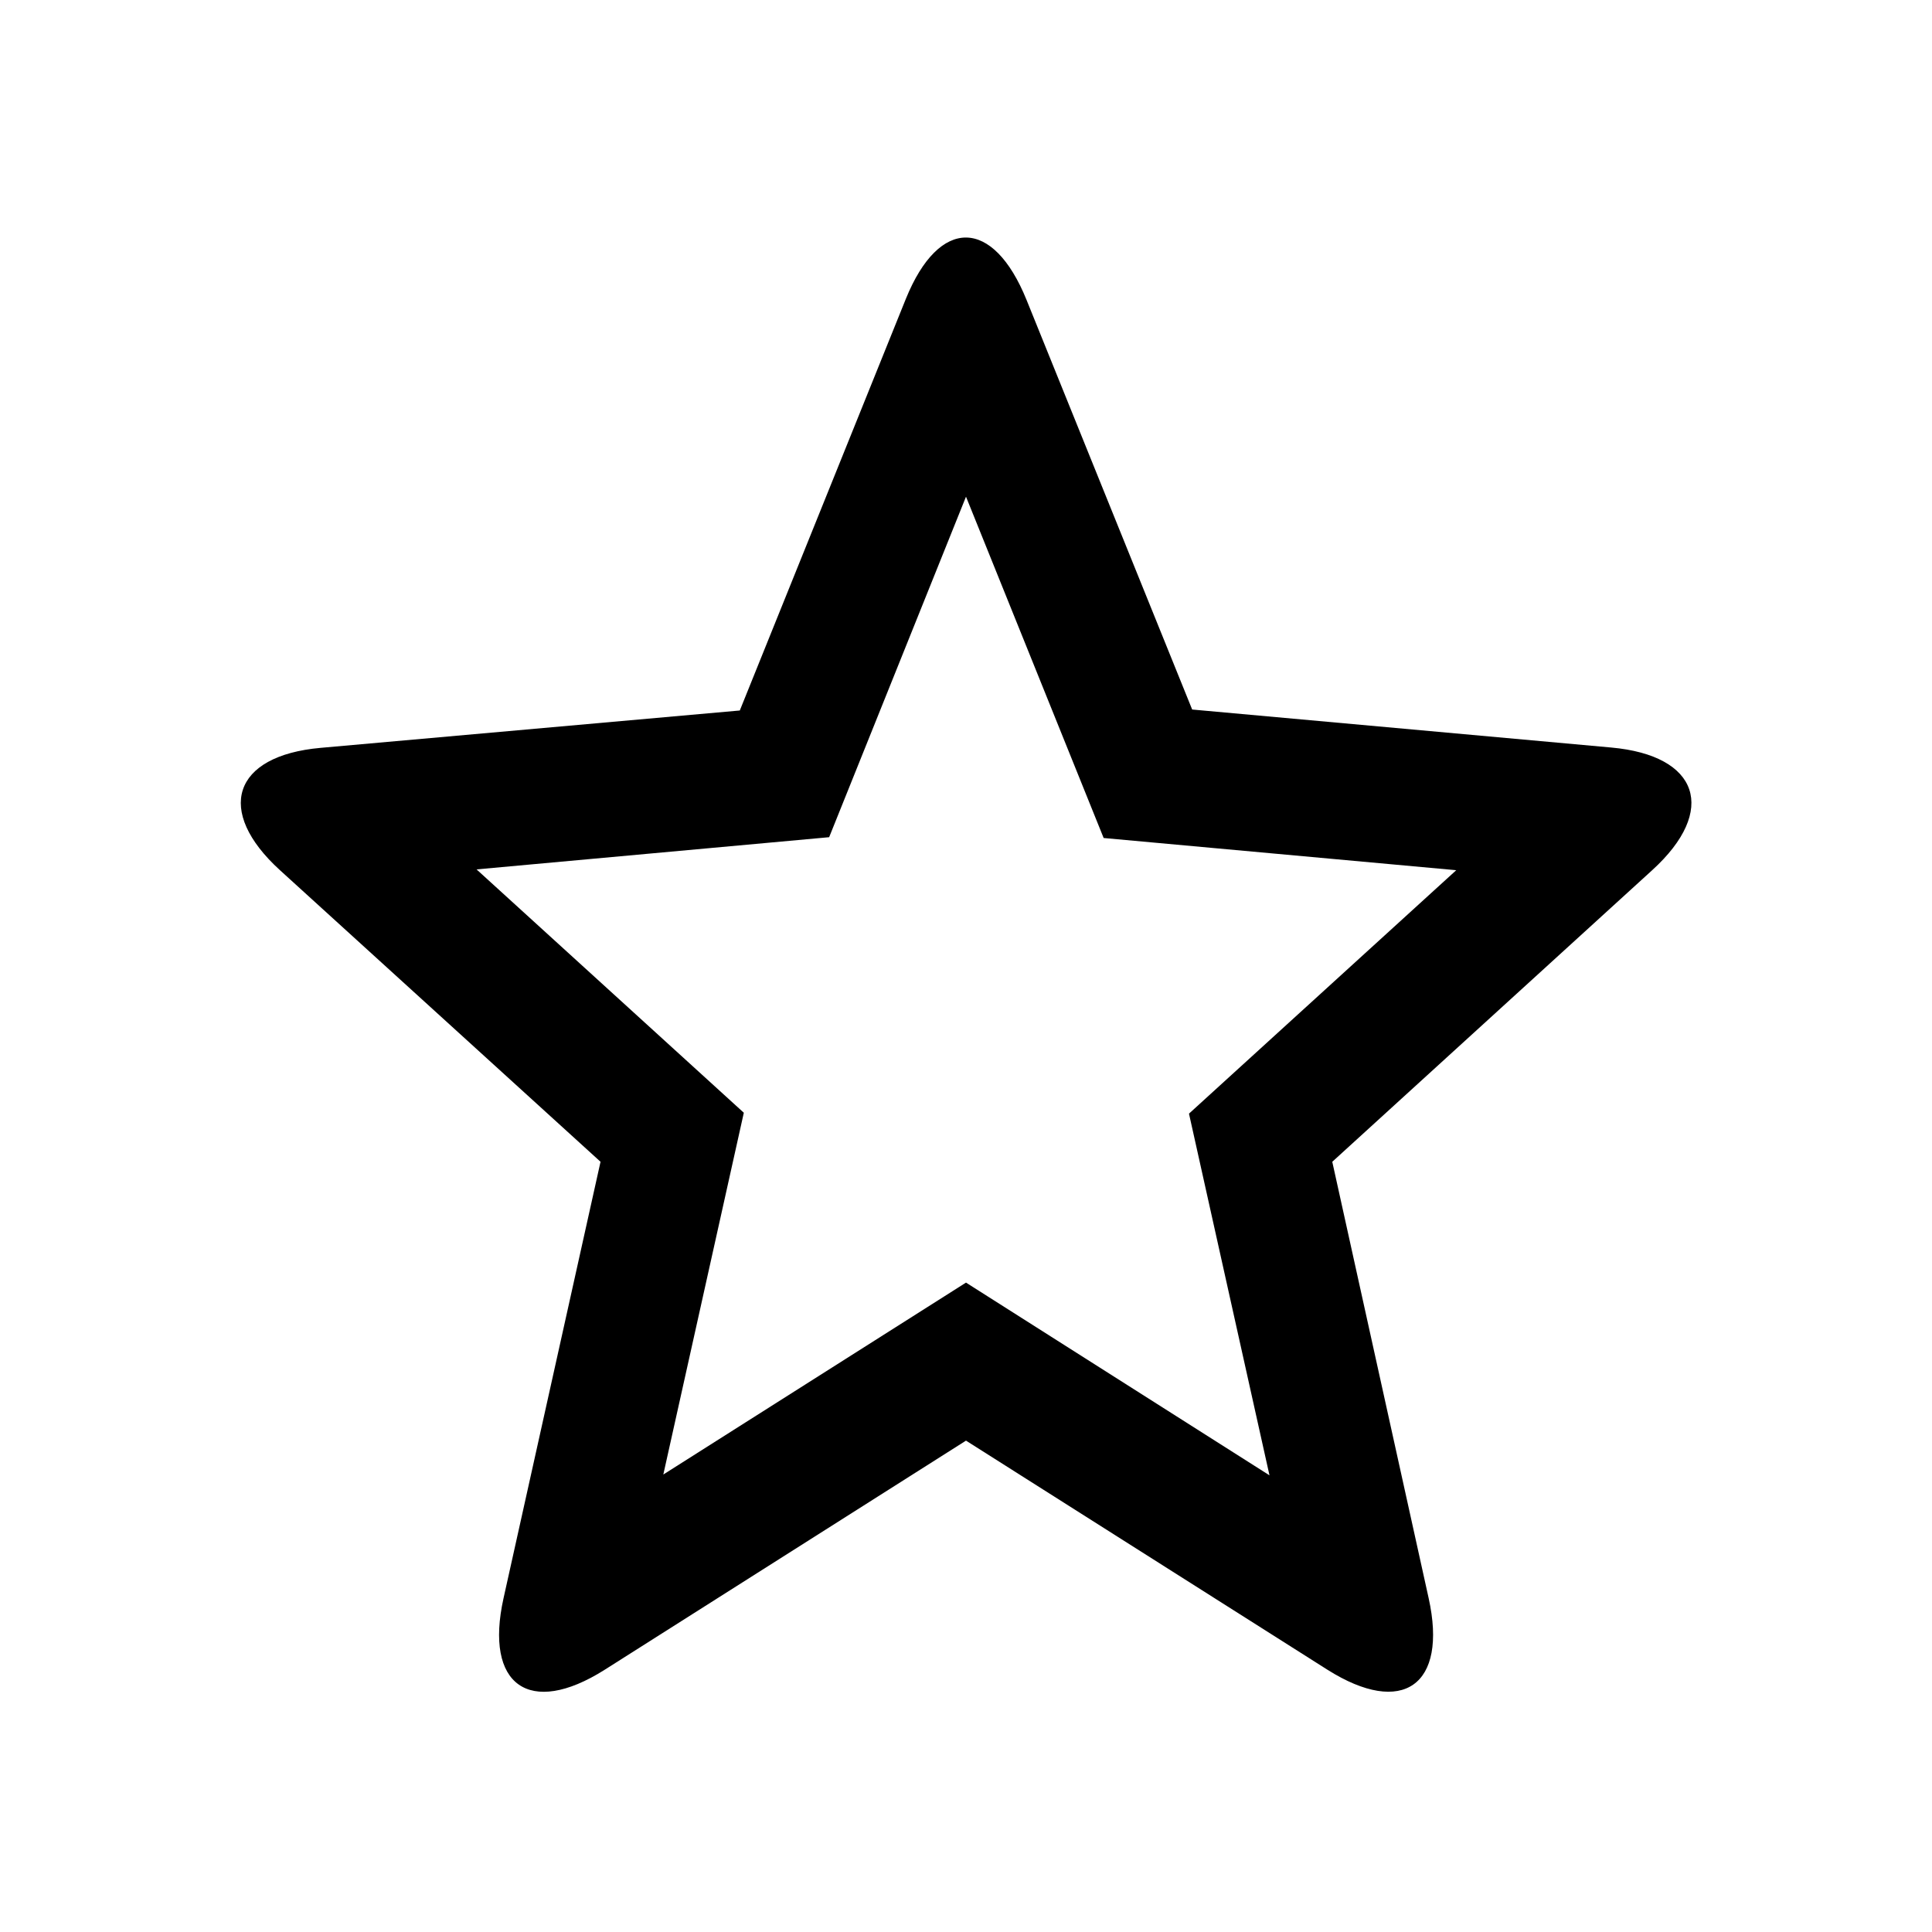
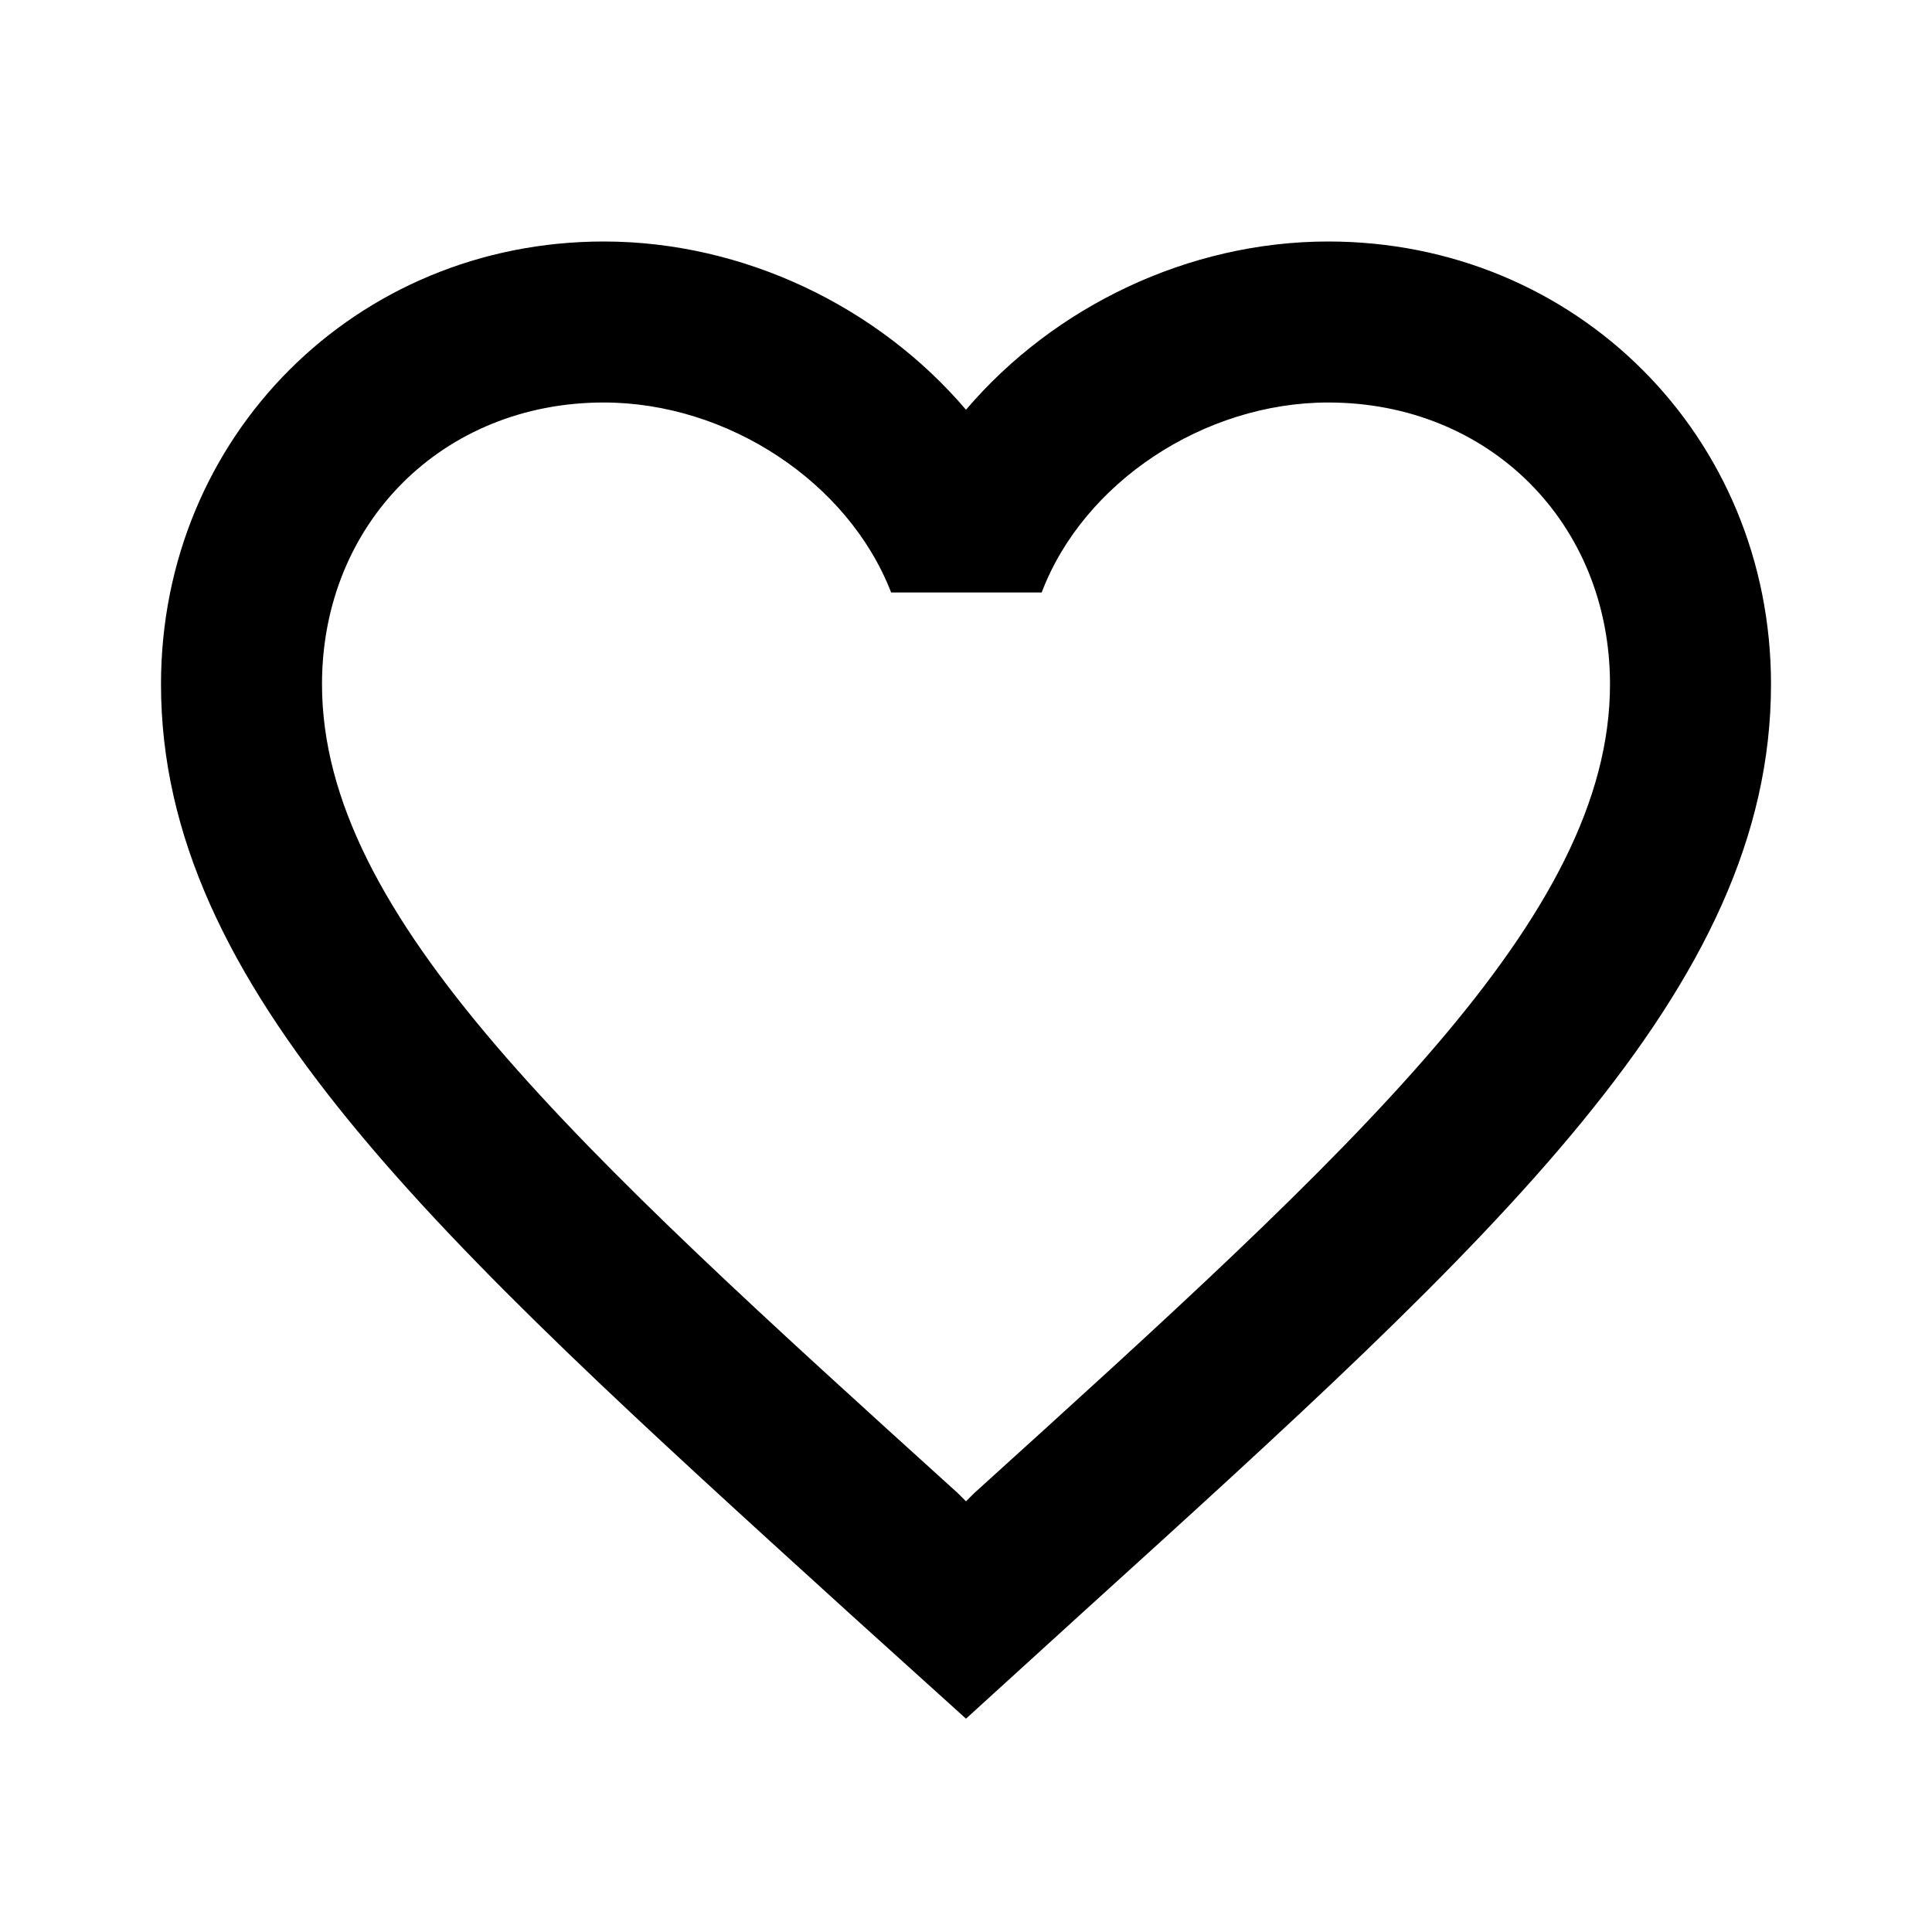
- <svg xmlns="http://www.w3.org/2000/svg" width="24" height="24" viewBox="0 0 24 24">
-   <path d="M14.81 8.815l-2.057-5.087c-.416-1.03-1.086-1.037-1.5-.016L9.19 8.826l-5.206.464c-1.096.097-1.314.785-.506 1.52l3.982 3.622-1.205 5.422c-.24 1.082.323 1.478 1.254.89L12 17.896l4.49 2.846c.934.59 1.497.194 1.257-.89l-1.197-5.42 3.975-3.623c.815-.742.58-1.425-.51-1.523l-5.205-.472zm-6.57 9.502l1-4.494L5.92 10.8l4.38-.4L12 6.17l1.71 4.24 4.38.4-3.32 3.024 1 4.493L12 15.933l-3.76 2.384z" />
+ <svg xmlns="http://www.w3.org/2000/svg" viewBox="0 0 24 24">
+   <path d="M16.5 3c-1.74 0-3.41.81-4.5 2.09C10.91 3.81 9.24 3 7.5 3 4.42 3 2 5.42 2 8.5c0 3.78 3.4 6.86 8.55 11.54L12 21.35l1.45-1.32C18.6 15.36 22 12.28 22 8.5 22 5.42 19.58 3 16.5 3zm-4.4 15.55l-.1.1-.1-.1C7.14 14.24 4 11.39 4 8.5 4 6.5 5.5 5 7.5 5c1.54 0 3.04.99 3.57 2.36h1.87C13.46 5.99 14.96 5 16.5 5c2 0 3.5 1.5 3.5 3.5 0 2.89-3.14 5.74-7.9 10.05z" />
</svg>
